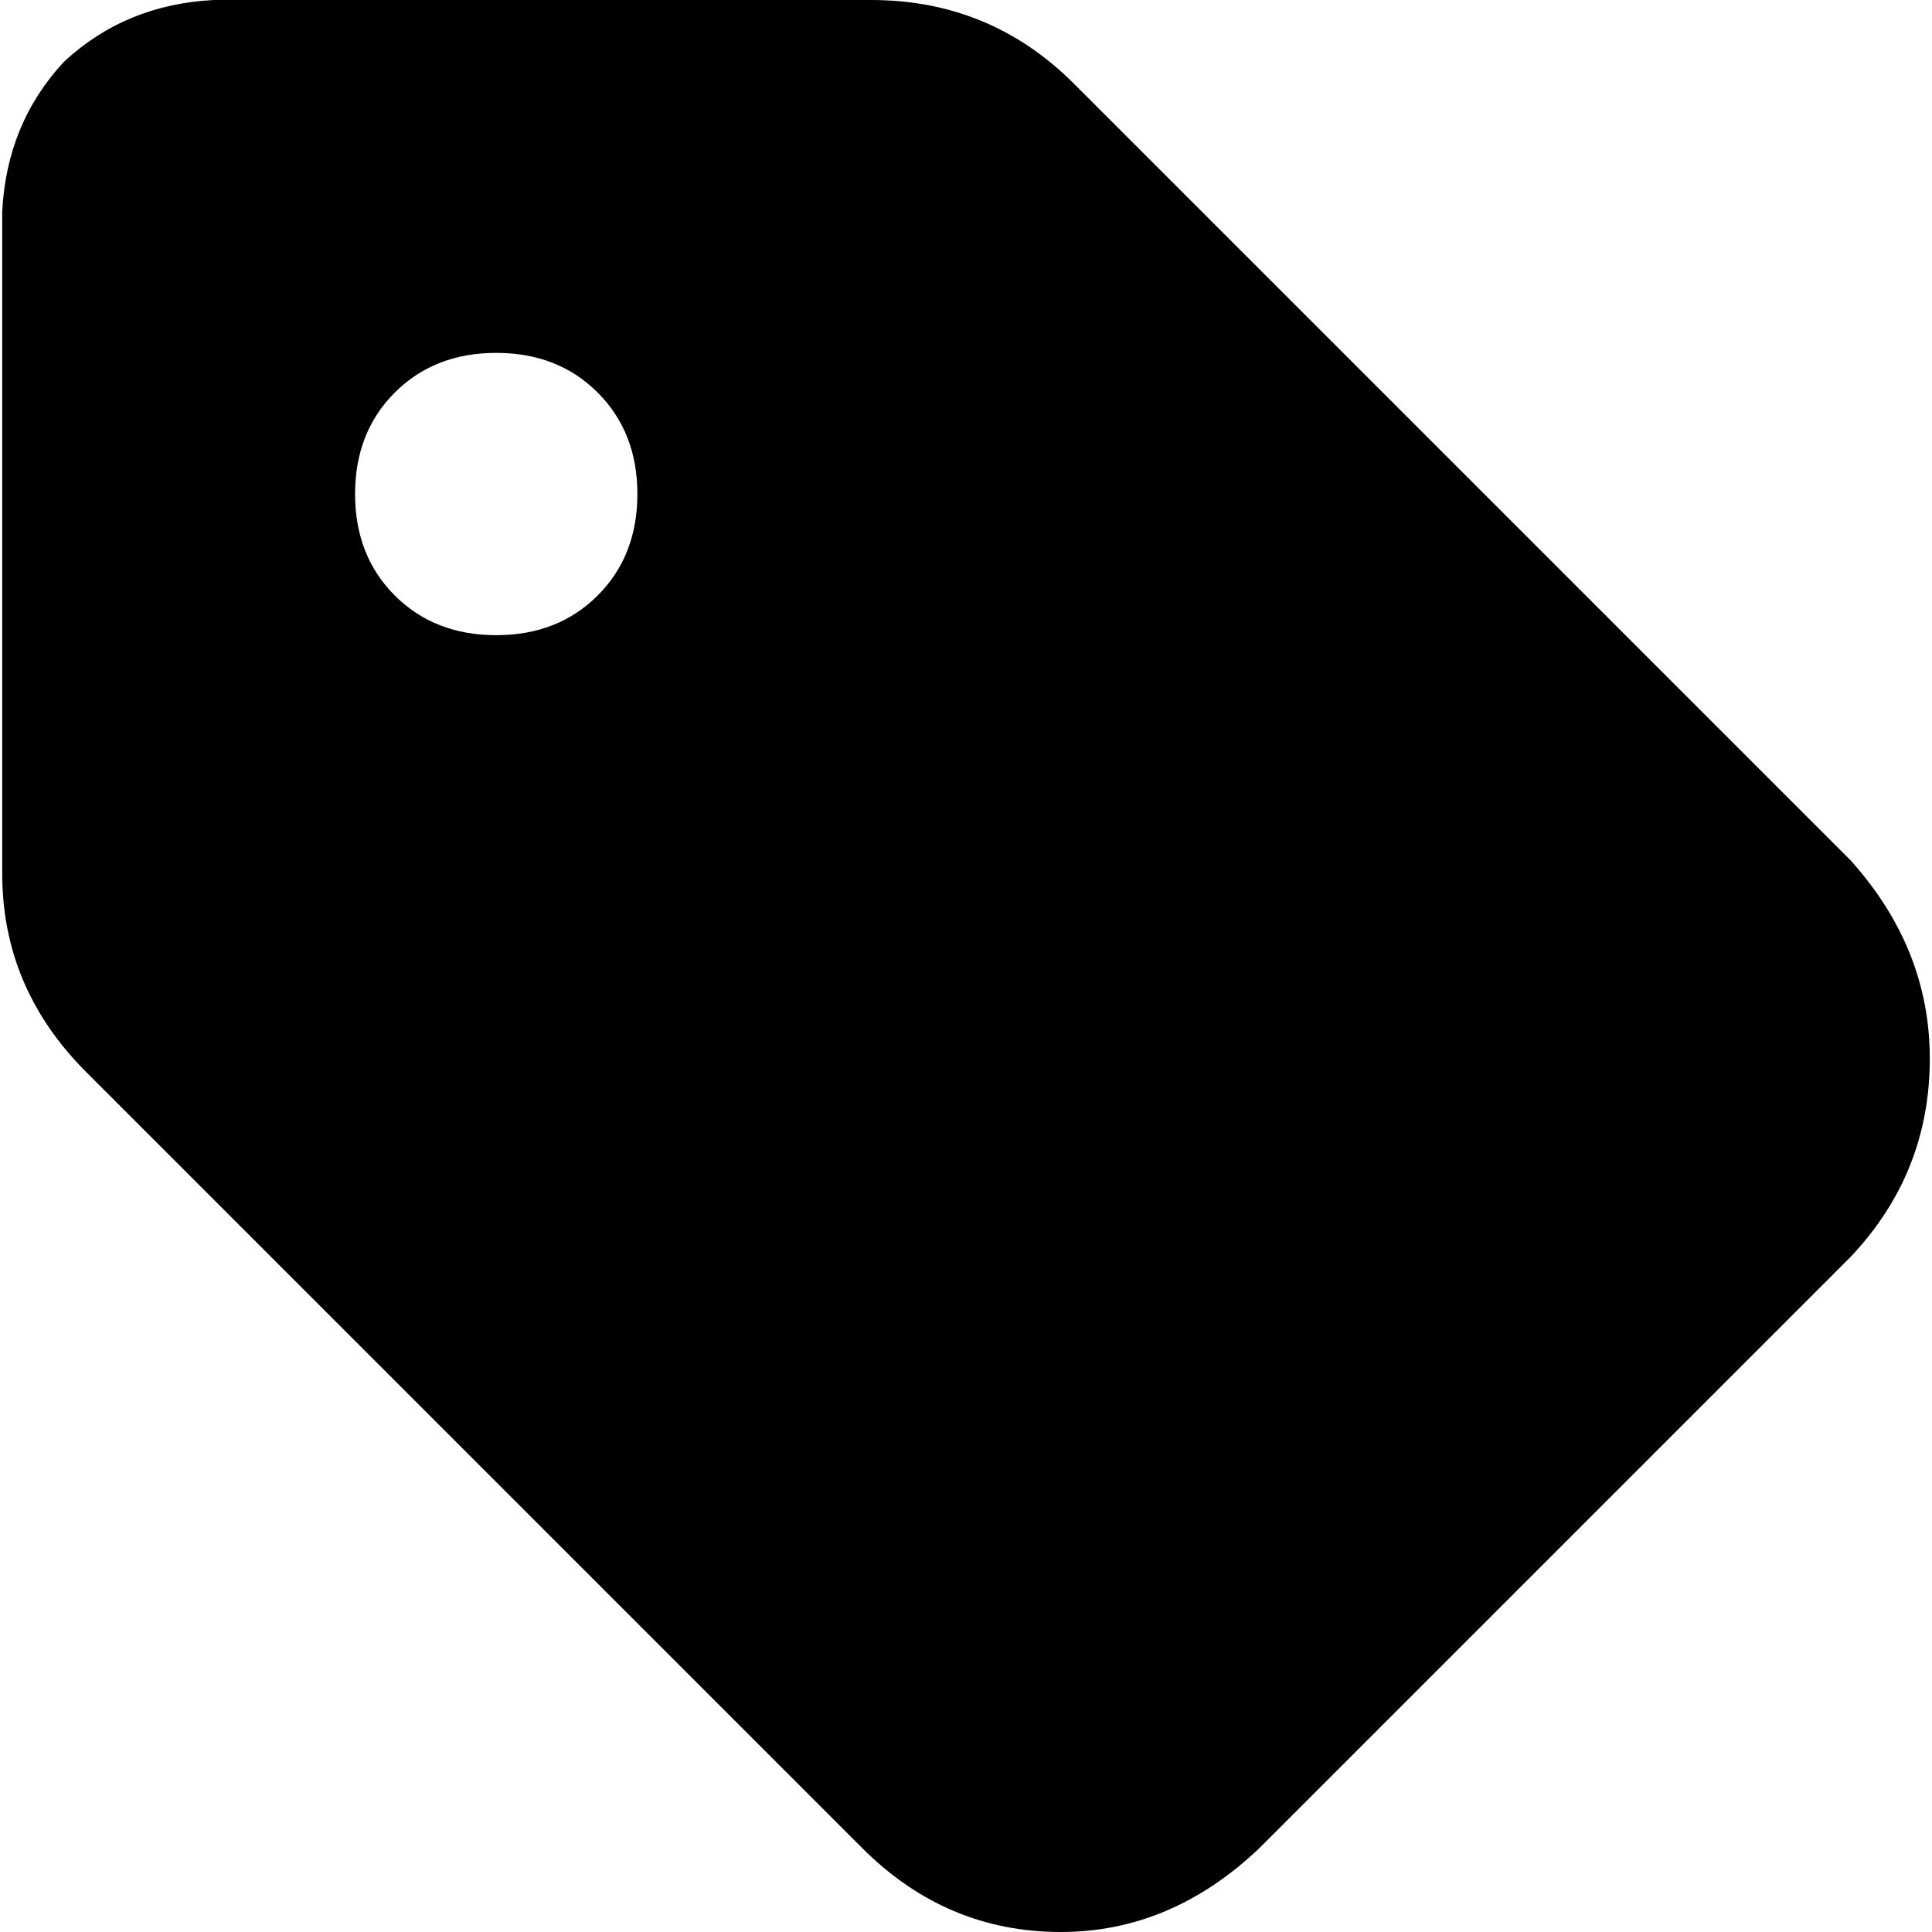
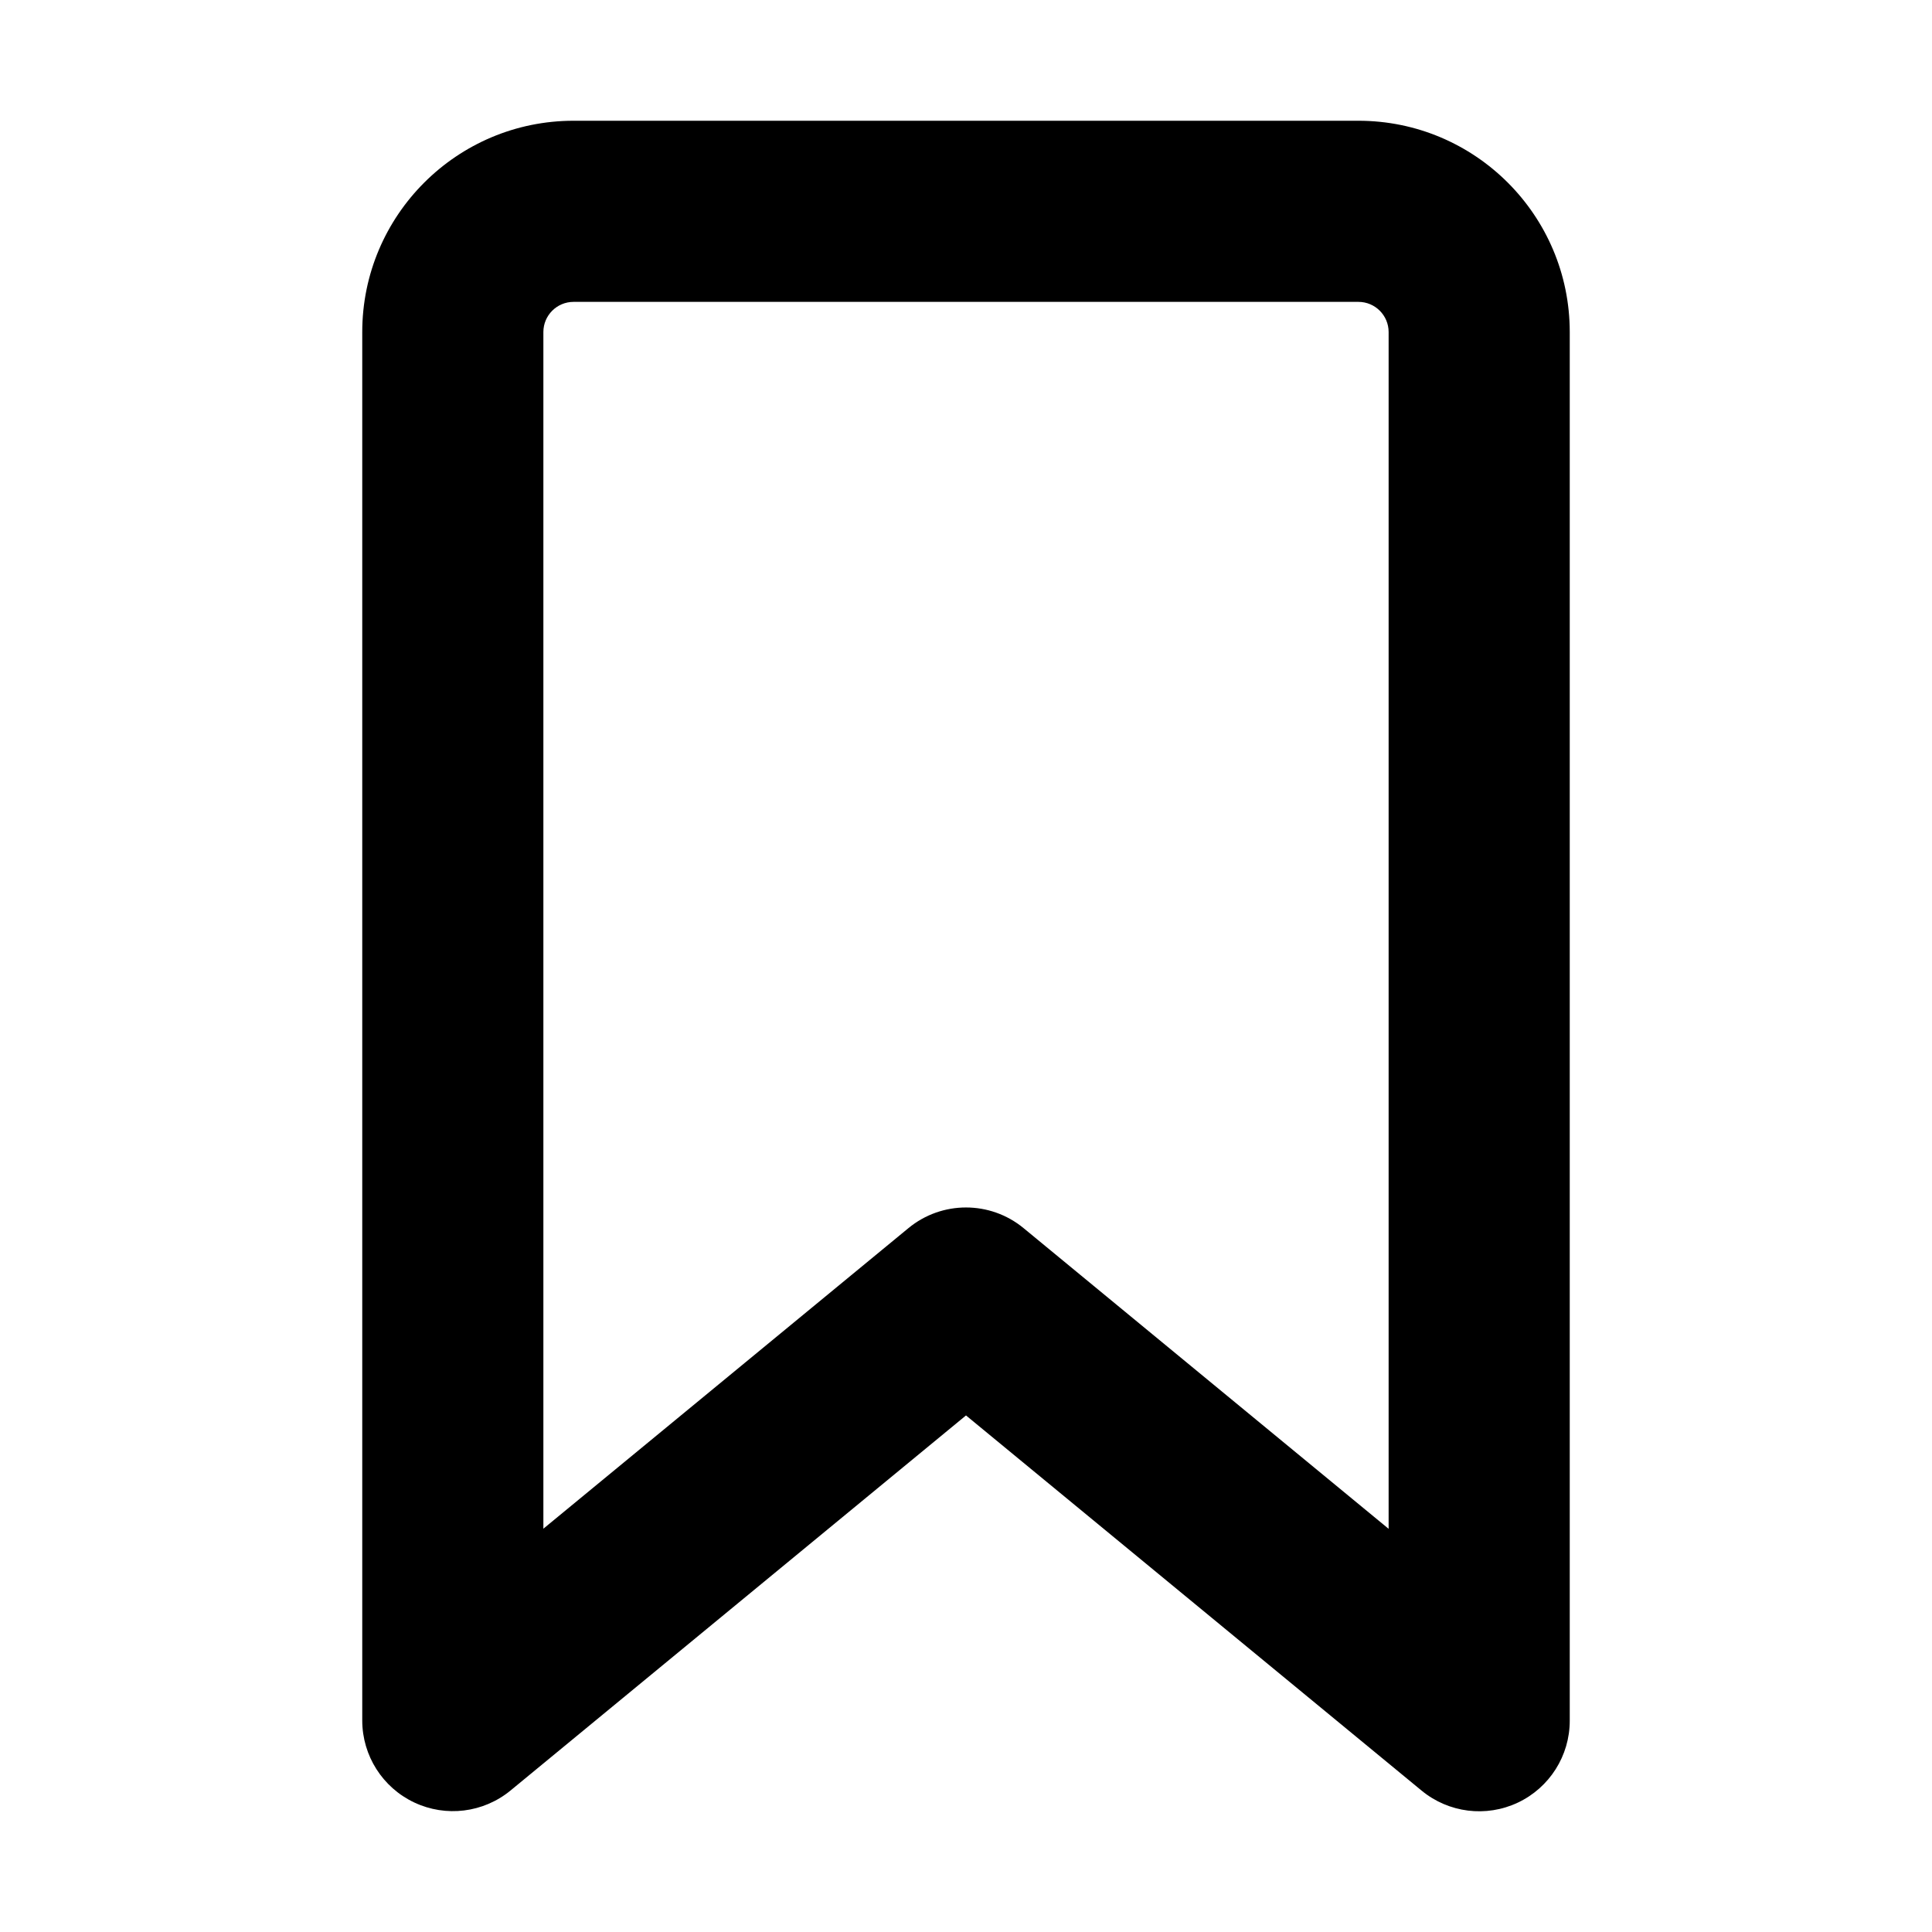
- <svg xmlns="http://www.w3.org/2000/svg" viewBox="0 0 512 512">
-   <path d="M 0.584 56.11 L 0.584 231.452 L 0.584 56.11 L 0.584 231.452 Q 0.584 261.845 22.795 284.055 L 228.53 489.79 L 228.53 489.79 Q 250.74 512 281.132 512 Q 310.356 512 333.735 489.79 L 490.374 333.151 L 490.374 333.151 Q 511.416 310.941 511.416 280.548 Q 511.416 251.324 490.374 227.945 L 284.639 22.21 L 284.639 22.21 Q 262.429 0 230.868 0 L 56.694 0 L 56.694 0 Q 33.315 1.169 16.95 16.365 Q 1.753 32.731 0.584 56.11 L 0.584 56.11 Z M 131.507 93.516 Q 147.872 93.516 158.393 104.037 L 158.393 104.037 L 158.393 104.037 Q 168.913 114.557 168.913 130.922 Q 168.913 147.288 158.393 157.808 Q 147.872 168.329 131.507 168.329 Q 115.142 168.329 104.621 157.808 Q 94.1 147.288 94.1 130.922 Q 94.1 114.557 104.621 104.037 Q 115.142 93.516 131.507 93.516 L 131.507 93.516 Z" />
+ <svg width="100" height="100" viewBox="0 0 16 16" fill="currentColor">
+   <path d="M3 2.75C3 1.784 3.784 1 4.75 1h6.5c.966 0 1.75.784 1.75 1.75v11.5a.75.75 0 0 1-1.227.579L8 11.722l-3.773 3.107A.751.751 0 0 1 3 14.25Zm1.75-.25a.25.25 0 0 0-.25.25v9.91l3.023-2.489a.75.75 0 0 1 .954 0l3.023 2.49V2.75a.25.25 0 0 0-.25-.25Z" />
</svg>
